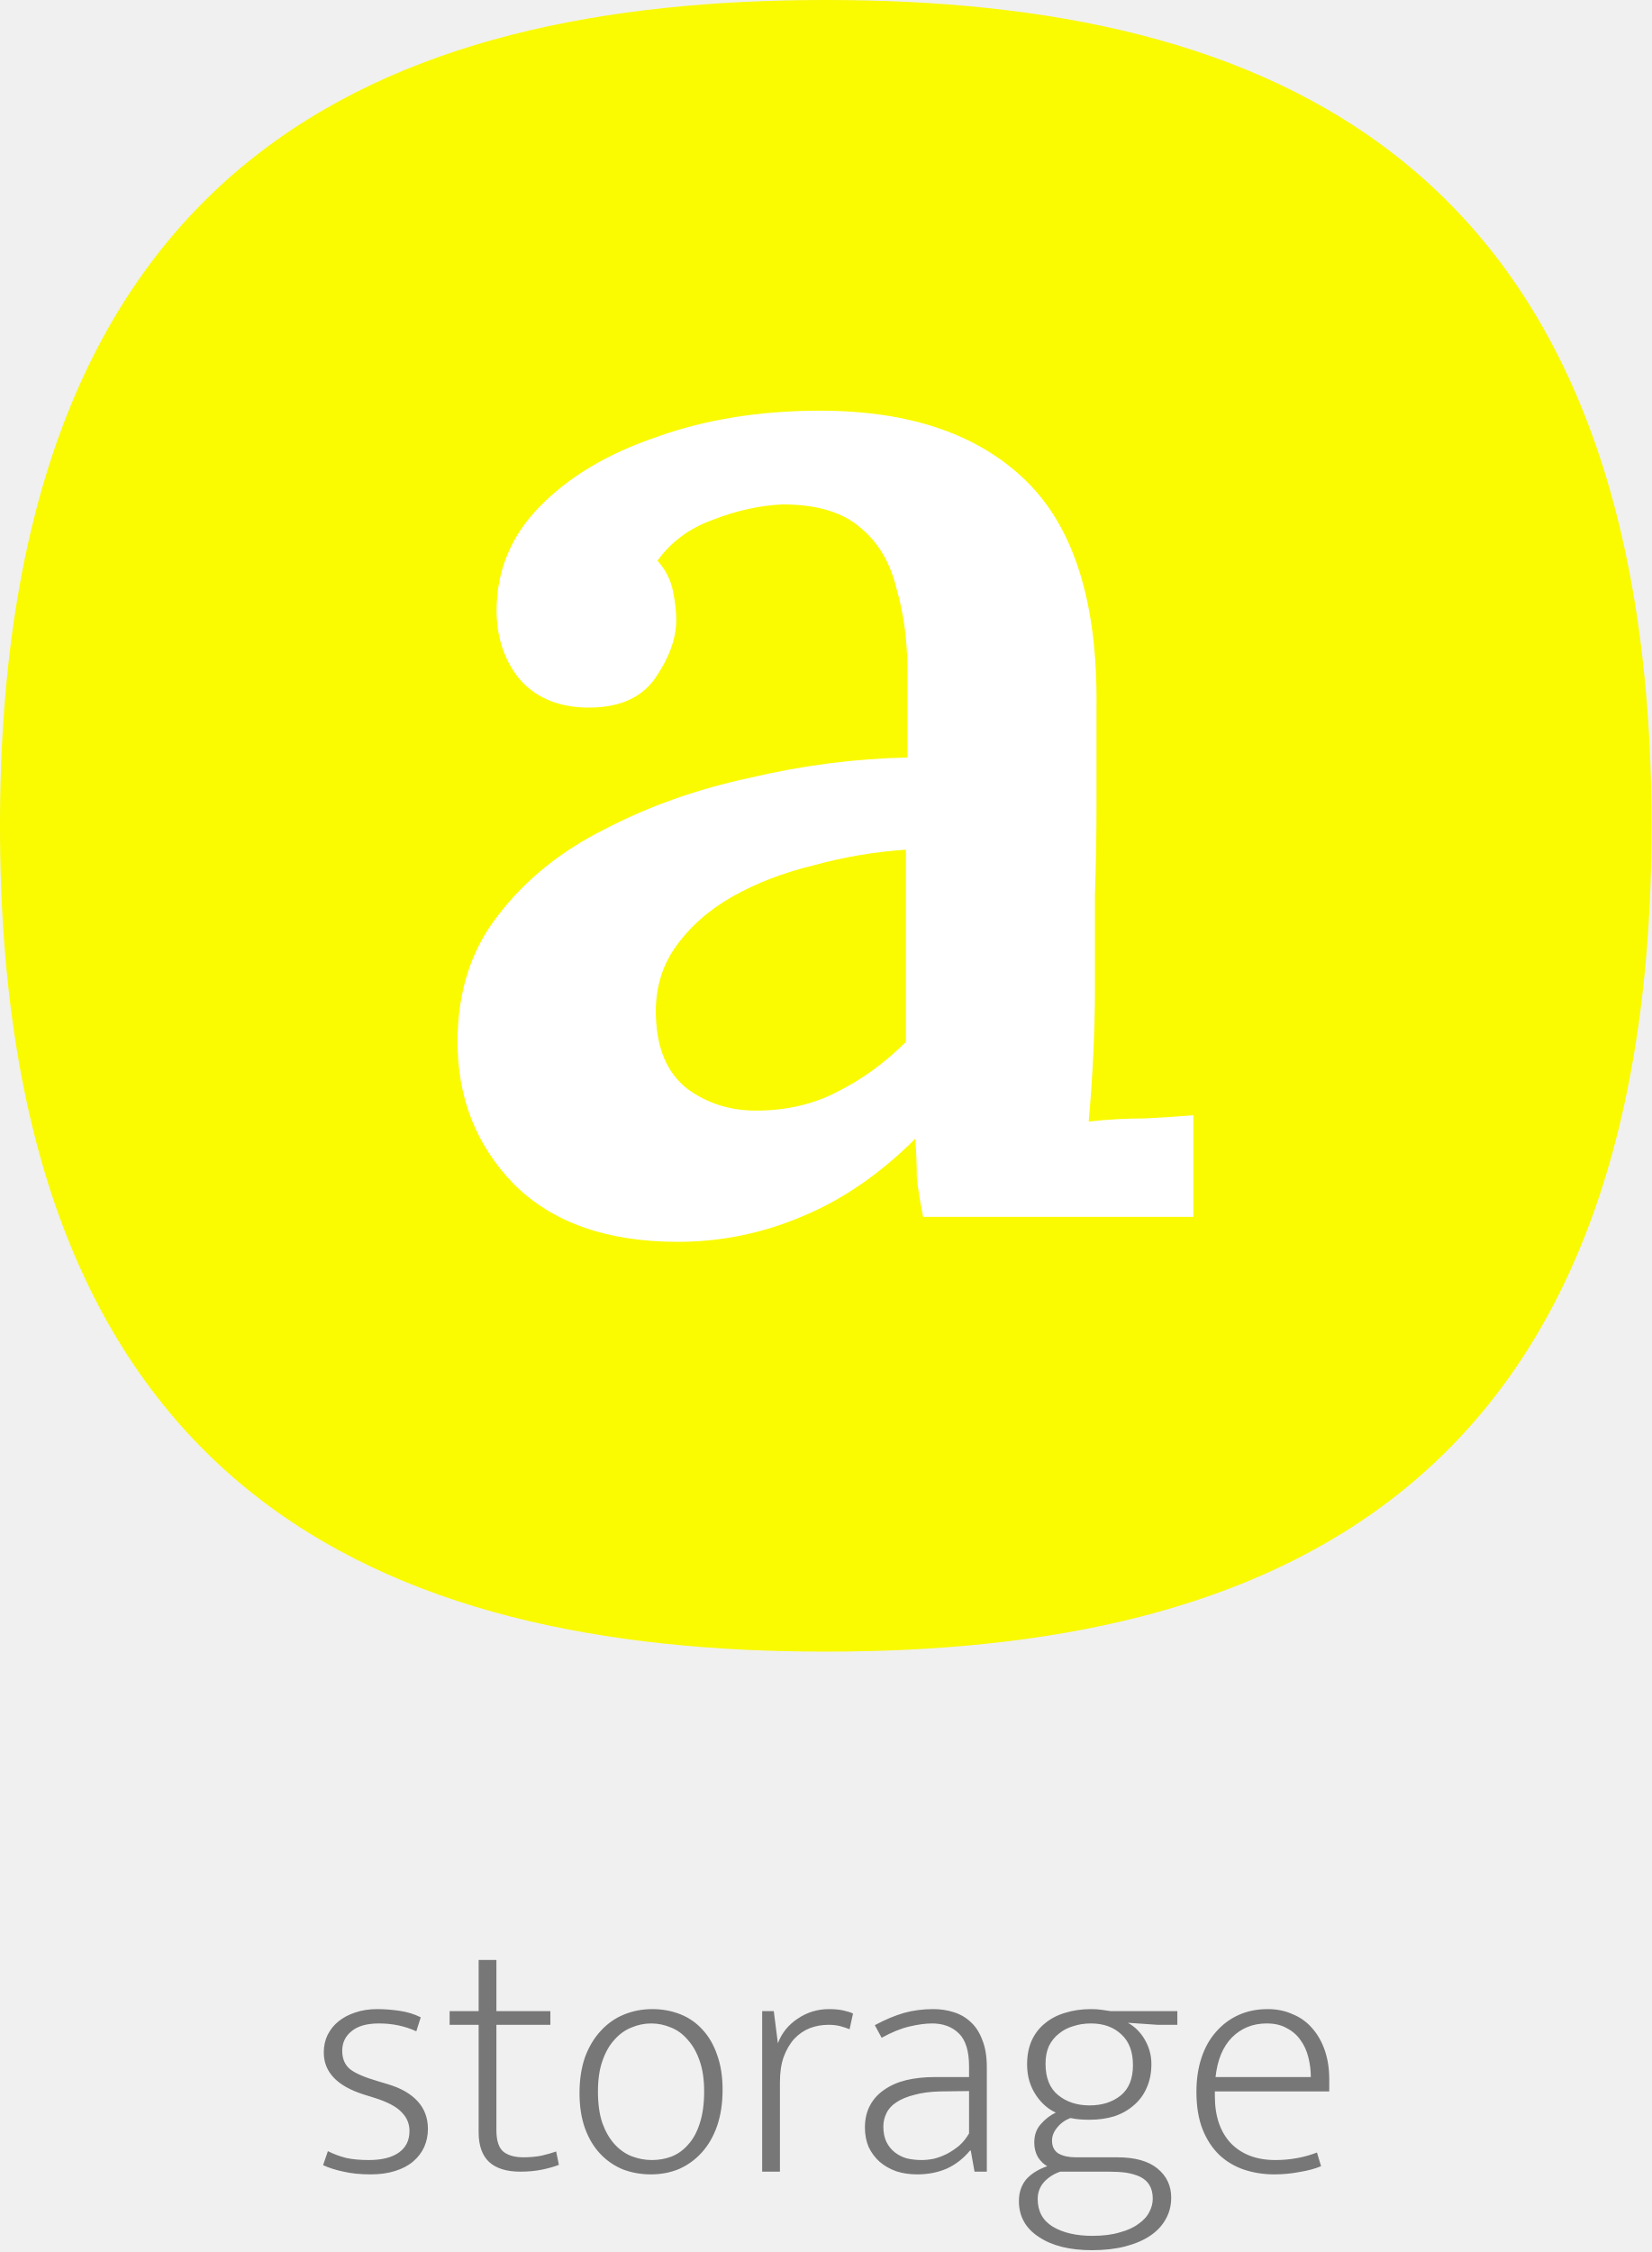
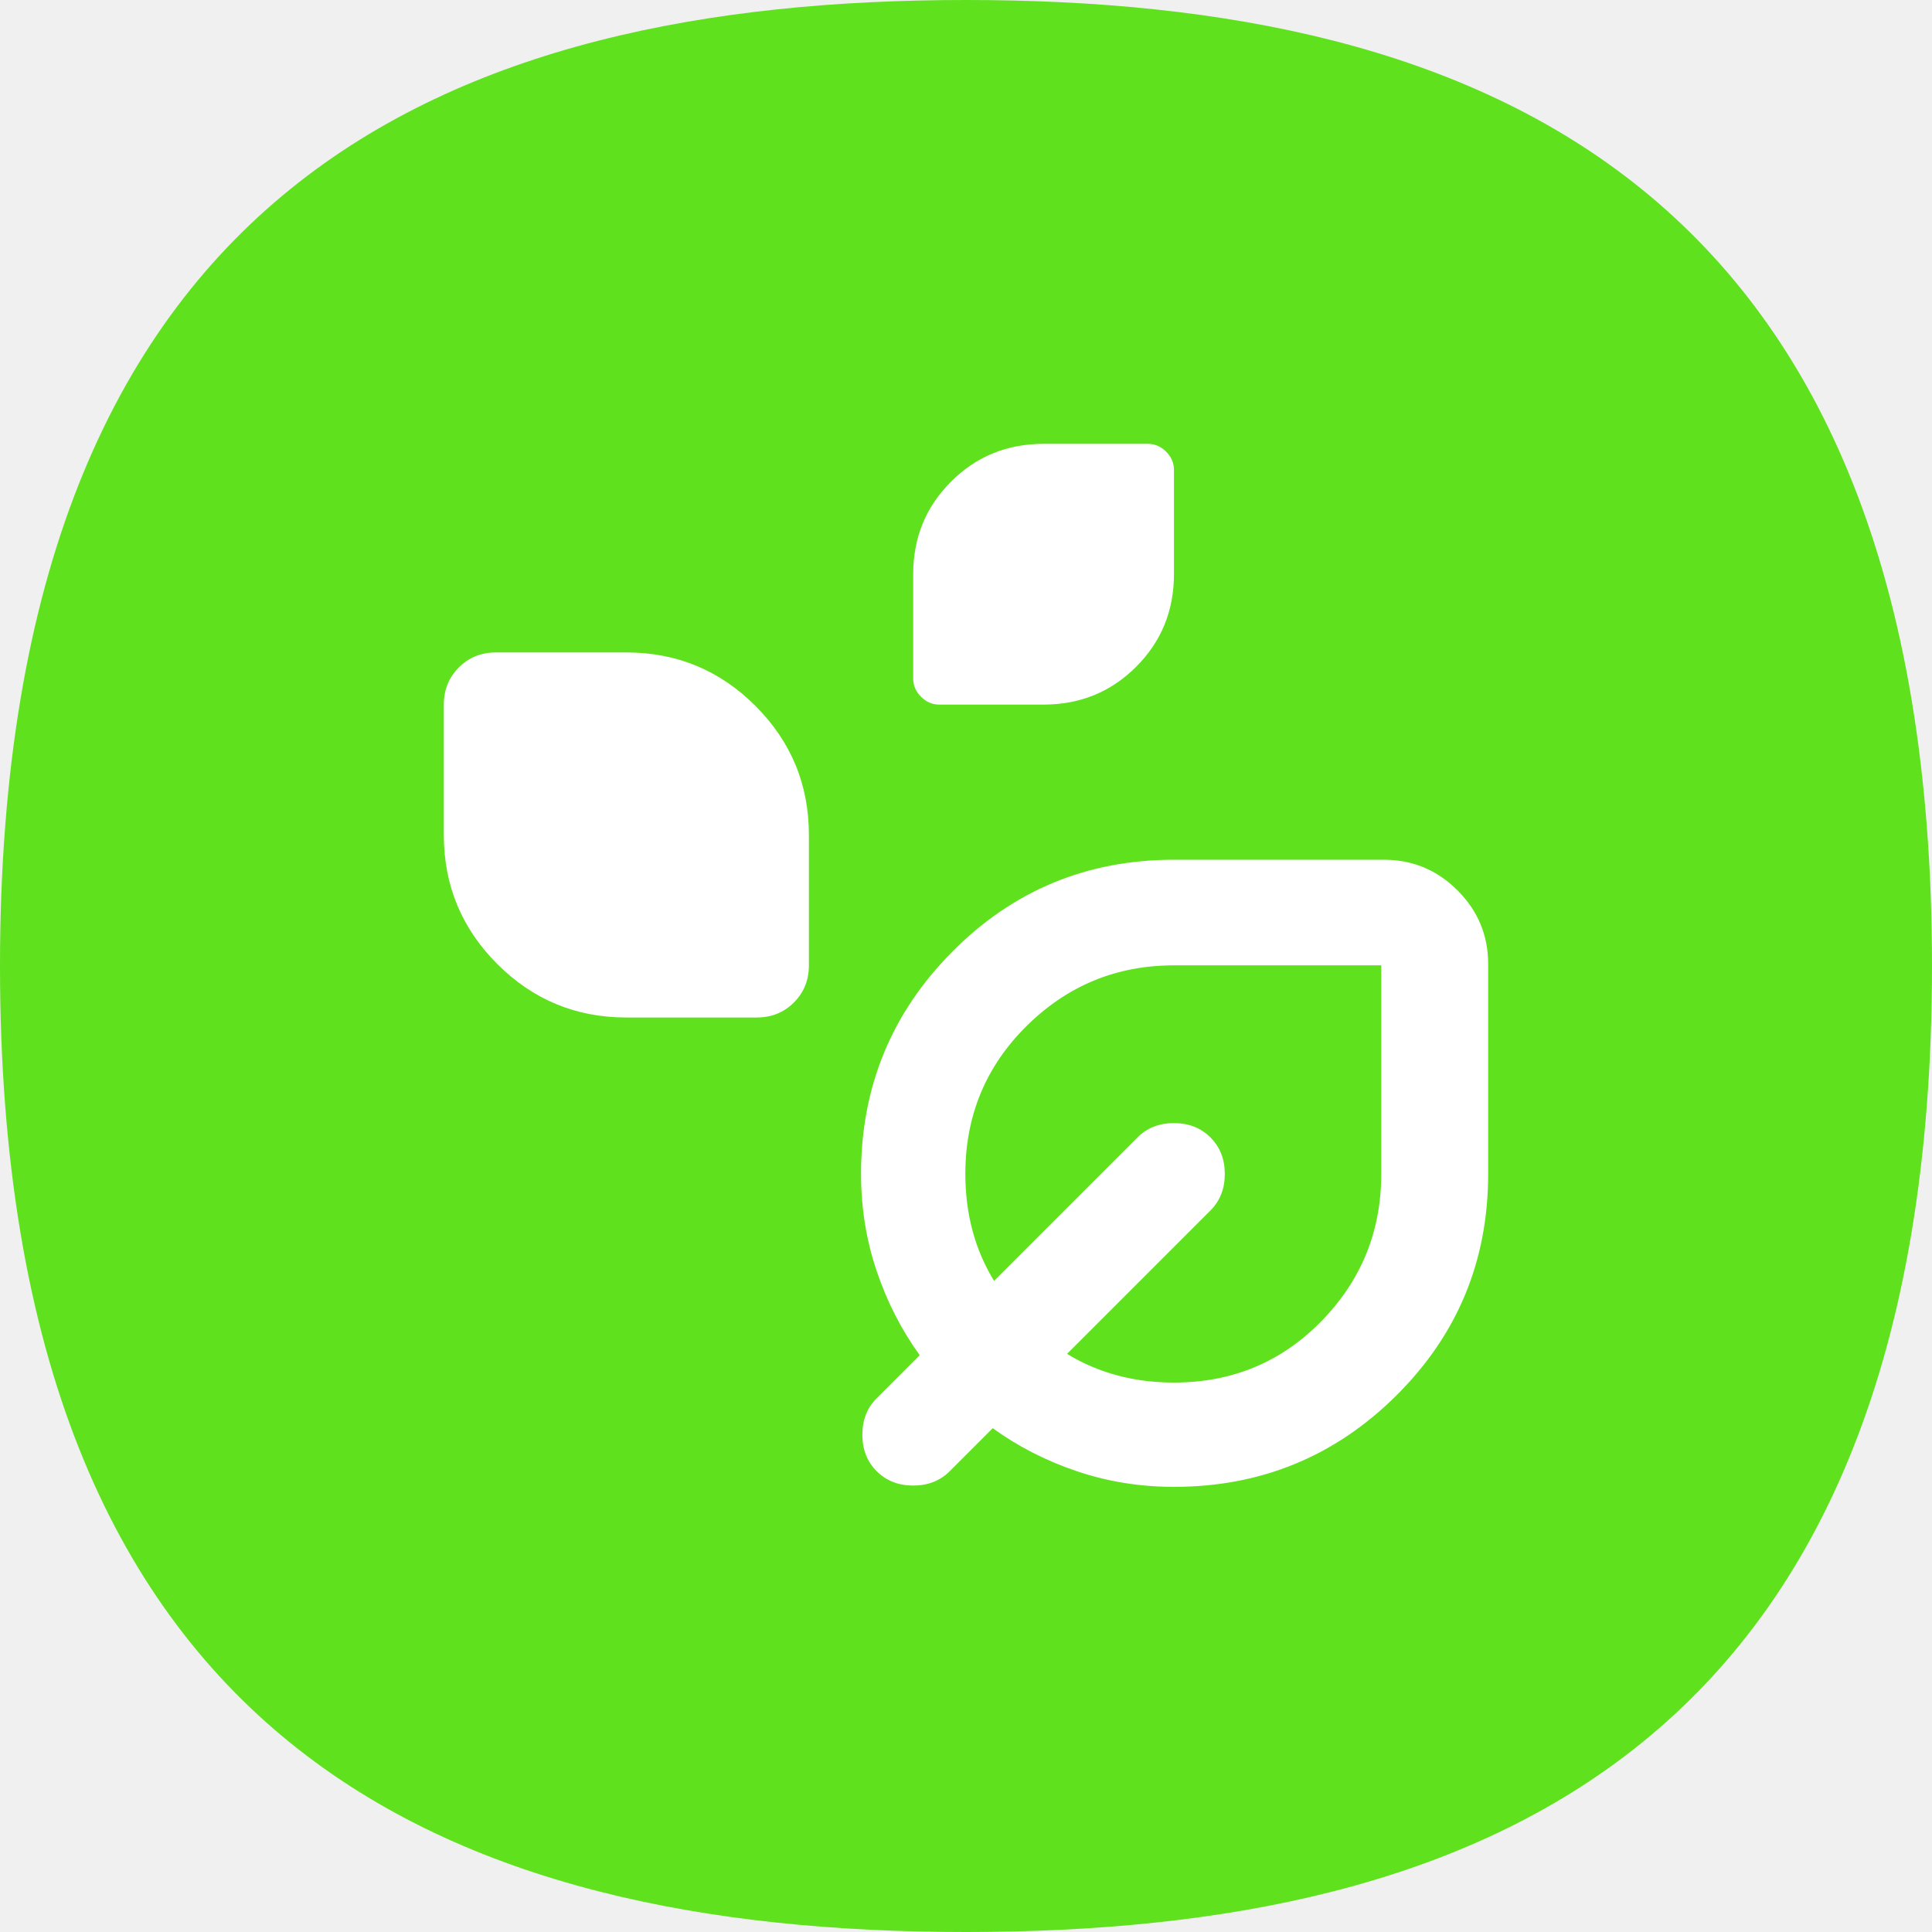
- <svg xmlns="http://www.w3.org/2000/svg" height="140" viewBox="0 0 740 1009" fill="none">
-   <path d="M186.536 910.117C181.436 907.771 175.877 906.598 169.859 906.598C164.351 906.598 160.22 907.771 157.466 910.117C154.712 912.361 153.335 915.268 153.335 918.838C153.335 922.408 154.508 925.162 156.854 927.1C159.2 928.936 163.331 930.721 169.247 932.455L173.837 933.832C179.651 935.566 184.088 938.116 187.148 941.482C190.208 944.848 191.738 948.979 191.738 953.875C191.738 956.731 191.177 959.434 190.055 961.984C188.933 964.432 187.301 966.574 185.159 968.41C183.017 970.246 180.314 971.674 177.05 972.694C173.888 973.714 170.216 974.224 166.034 974.224C161.444 974.224 157.415 973.816 153.947 973C150.479 972.286 147.419 971.317 144.767 970.093L146.909 963.82C149.561 965.146 152.315 966.166 155.171 966.88C158.027 967.492 161.393 967.798 165.269 967.798C171.083 967.798 175.571 966.676 178.733 964.432C181.895 962.188 183.476 958.975 183.476 954.793C183.476 951.529 182.303 948.724 179.957 946.378C177.713 943.93 173.684 941.788 167.87 939.952L162.974 938.422C151.04 934.648 145.073 928.375 145.073 919.603C145.073 916.747 145.634 914.146 146.756 911.8C147.98 909.352 149.612 907.312 151.652 905.68C153.794 903.946 156.293 902.62 159.149 901.702C162.107 900.682 165.371 900.172 168.941 900.172C172.205 900.172 175.571 900.427 179.039 900.937C182.507 901.447 185.669 902.416 188.525 903.844L186.536 910.117ZM246.593 907.21H222.419V954.334C222.419 959.128 223.49 962.392 225.632 964.126C227.774 965.758 230.732 966.574 234.506 966.574C237.464 966.574 240.218 966.319 242.768 965.809C245.318 965.197 247.46 964.585 249.194 963.973L250.418 969.94C248.378 970.756 245.879 971.47 242.921 972.082C239.963 972.694 236.699 973 233.129 973C227.009 973 222.368 971.572 219.206 968.716C216.044 965.758 214.463 961.321 214.463 955.405V907.21H201.458V901.09H214.463V878.14H222.419V901.09H246.593V907.21ZM323.766 936.28C323.766 942.298 322.95 947.704 321.318 952.498C319.686 957.19 317.391 961.168 314.433 964.432C311.577 967.594 308.211 970.042 304.335 971.776C300.459 973.408 296.226 974.224 291.636 974.224C287.148 974.224 282.915 973.459 278.937 971.929C275.061 970.297 271.695 967.951 268.839 964.891C265.983 961.831 263.739 958.057 262.107 953.569C260.475 948.979 259.659 943.726 259.659 937.81C259.659 931.792 260.475 926.437 262.107 921.745C263.841 917.053 266.187 913.126 269.145 909.964C272.103 906.7 275.571 904.252 279.549 902.62C283.527 900.988 287.76 900.172 292.248 900.172C296.736 900.172 300.918 900.937 304.794 902.467C308.67 903.997 311.985 906.292 314.739 909.352C317.595 912.412 319.788 916.186 321.318 920.674C322.95 925.162 323.766 930.364 323.766 936.28ZM315.504 937.045C315.504 931.741 314.841 927.202 313.515 923.428C312.189 919.552 310.404 916.39 308.16 913.942C306.018 911.392 303.519 909.556 300.663 908.434C297.807 907.21 294.849 906.598 291.789 906.598C288.729 906.598 285.771 907.21 282.915 908.434C280.059 909.556 277.509 911.392 275.265 913.942C273.021 916.39 271.236 919.552 269.91 923.428C268.584 927.202 267.921 931.741 267.921 937.045C267.921 942.655 268.584 947.398 269.91 951.274C271.338 955.15 273.174 958.312 275.418 960.76C277.662 963.208 280.212 964.993 283.068 966.115C286.026 967.237 289.035 967.798 292.095 967.798C295.155 967.798 298.062 967.288 300.816 966.268C303.672 965.146 306.171 963.361 308.313 960.913C310.557 958.465 312.291 955.303 313.515 951.427C314.841 947.449 315.504 942.655 315.504 937.045ZM341.503 973V901.09H346.705L348.541 915.472C350.275 910.882 353.233 907.21 357.415 904.456C361.597 901.6 366.289 900.172 371.491 900.172C373.939 900.172 376.081 900.376 377.917 900.784C379.753 901.192 381.181 901.651 382.201 902.161L380.671 909.199C379.447 908.689 378.07 908.23 376.54 907.822C375.01 907.414 373.225 907.21 371.185 907.21C368.227 907.21 365.422 907.72 362.77 908.74C360.22 909.76 357.925 911.341 355.885 913.483C353.947 915.625 352.366 918.328 351.142 921.592C350.02 924.754 349.459 928.528 349.459 932.914V973H341.503ZM391.973 907.363C396.767 904.813 401.153 902.977 405.131 901.855C409.211 900.733 413.546 900.172 418.136 900.172C421.4 900.172 424.46 900.631 427.316 901.549C430.274 902.467 432.824 903.946 434.966 905.986C437.21 908.026 438.944 910.729 440.168 914.095C441.494 917.359 442.157 921.388 442.157 926.182V973H436.649L434.966 963.514H434.66C431.702 967.084 428.234 969.787 424.256 971.623C420.278 973.357 415.841 974.224 410.945 974.224C407.579 974.224 404.468 973.765 401.612 972.847C398.756 971.827 396.257 970.399 394.115 968.563C392.075 966.727 390.443 964.534 389.219 961.984C388.097 959.332 387.536 956.425 387.536 953.263C387.536 949.489 388.301 946.174 389.831 943.318C391.361 940.462 393.503 938.116 396.257 936.28C399.011 934.342 402.275 932.914 406.049 931.996C409.925 931.078 414.209 930.619 418.901 930.619H434.201V925.876C434.201 918.94 432.671 913.993 429.611 911.035C426.551 908.077 422.573 906.598 417.677 906.598C414.719 906.598 411.302 907.057 407.426 907.975C403.55 908.893 399.419 910.576 395.033 913.024L391.973 907.363ZM434.201 936.892L421.502 937.045C416.912 937.147 412.985 937.657 409.721 938.575C406.457 939.391 403.754 940.513 401.612 941.941C399.572 943.267 398.093 944.899 397.175 946.837C396.257 948.673 395.798 950.662 395.798 952.804C395.798 955.456 396.257 957.751 397.175 959.689C398.093 961.525 399.317 963.055 400.847 964.279C402.377 965.503 404.162 966.421 406.202 967.033C408.344 967.543 410.588 967.798 412.934 967.798C414.77 967.798 416.657 967.594 418.595 967.186C420.533 966.676 422.42 965.962 424.256 965.044C426.194 964.024 428.03 962.8 429.764 961.372C431.498 959.842 432.977 958.006 434.201 955.864V936.892ZM460.208 924.958C460.208 920.98 460.871 917.461 462.197 914.401C463.625 911.239 465.614 908.638 468.164 906.598C470.714 904.456 473.723 902.875 477.191 901.855C480.761 900.733 484.637 900.172 488.819 900.172C490.655 900.172 492.236 900.274 493.562 900.478C494.99 900.682 496.367 900.886 497.693 901.09H527.528V907.21H518.654L505.343 906.292C508.505 908.026 511.055 910.576 512.993 913.942C514.931 917.308 515.9 920.929 515.9 924.805C515.9 928.783 515.186 932.353 513.758 935.515C512.432 938.575 510.494 941.176 507.944 943.318C505.496 945.46 502.589 947.092 499.223 948.214C495.857 949.234 492.185 949.744 488.207 949.744C486.779 949.744 485.351 949.693 483.923 949.591C482.597 949.489 481.169 949.285 479.639 948.979C477.191 949.897 475.202 951.325 473.672 953.263C472.142 955.099 471.377 957.037 471.377 959.077C471.377 961.729 472.346 963.667 474.284 964.891C476.324 966.013 478.874 966.574 481.934 966.574H500.6C508.556 966.574 514.574 968.257 518.654 971.623C522.734 974.989 524.774 979.324 524.774 984.628C524.774 988.198 523.958 991.411 522.326 994.267C520.694 997.225 518.348 999.724 515.288 1001.76C512.228 1003.8 508.505 1005.39 504.119 1006.51C499.733 1007.63 494.786 1008.19 489.278 1008.19C479.282 1008.19 471.326 1006.2 465.41 1002.22C459.494 998.347 456.536 992.992 456.536 986.158C456.536 982.384 457.607 979.171 459.749 976.519C461.993 973.969 465.155 971.98 469.235 970.552C467.705 969.736 466.328 968.41 465.104 966.574C463.982 964.636 463.421 962.443 463.421 959.995C463.421 956.629 464.39 953.875 466.328 951.733C468.266 949.489 470.51 947.755 473.06 946.531C471.428 945.817 469.847 944.797 468.317 943.471C466.787 942.145 465.41 940.564 464.186 938.728C462.962 936.892 461.993 934.852 461.279 932.608C460.565 930.262 460.208 927.712 460.208 924.958ZM475.049 973C472.091 974.02 469.643 975.601 467.705 977.743C465.869 979.885 464.951 982.384 464.951 985.24C464.951 990.748 467.195 994.879 471.683 997.633C476.273 1000.39 482.189 1001.76 489.431 1001.76C494.225 1001.76 498.305 1001.25 501.671 1000.23C505.139 999.316 507.944 998.041 510.086 996.409C512.33 994.879 513.962 993.094 514.982 991.054C516.002 989.116 516.512 987.127 516.512 985.087C516.512 982.639 516.002 980.599 514.982 978.967C514.064 977.437 512.687 976.213 510.851 975.295C509.117 974.479 507.026 973.867 504.578 973.459C502.232 973.153 499.631 973 496.775 973H475.049ZM507.638 925.264C507.638 919.246 505.904 914.656 502.436 911.494C498.968 908.23 494.429 906.598 488.819 906.598C485.963 906.598 483.311 907.006 480.863 907.822C478.415 908.536 476.273 909.658 474.437 911.188C472.601 912.616 471.122 914.452 470 916.696C468.98 918.94 468.47 921.592 468.47 924.652C468.47 930.976 470.357 935.668 474.131 938.728C477.905 941.788 482.597 943.318 488.207 943.318C493.817 943.318 498.458 941.839 502.13 938.881C505.802 935.923 507.638 931.384 507.638 925.264ZM595.592 937.045H544.337V939.187C544.337 948.163 546.734 955.201 551.528 960.301C556.424 965.299 563.054 967.798 571.418 967.798C578.048 967.798 584.27 966.676 590.084 964.432L591.92 970.552C589.268 971.674 586.055 972.541 582.281 973.153C578.609 973.867 574.835 974.224 570.959 974.224C566.165 974.224 561.626 973.51 557.342 972.082C553.16 970.654 549.488 968.461 546.326 965.503C543.164 962.443 540.665 958.618 538.829 954.028C536.993 949.336 536.075 943.726 536.075 937.198C536.075 931.588 536.84 926.488 538.37 921.898C539.9 917.308 542.093 913.432 544.949 910.27C547.805 907.006 551.171 904.507 555.047 902.773C558.923 901.039 563.258 900.172 568.052 900.172C572.132 900.172 575.855 900.937 579.221 902.467C582.689 903.895 585.596 905.986 587.942 908.74C590.39 911.494 592.277 914.809 593.603 918.685C594.929 922.561 595.592 926.845 595.592 931.537V937.045ZM587.33 930.619C587.33 927.661 586.973 924.754 586.259 921.898C585.545 918.94 584.372 916.339 582.74 914.095C581.21 911.851 579.17 910.066 576.62 908.74C574.172 907.312 571.163 906.598 567.593 906.598C561.371 906.598 556.169 908.689 551.987 912.871C547.907 917.053 545.459 922.969 544.643 930.619H587.33Z" fill="#777" />
-   <path d="M0 370C0 70 173 0 370 0C567 0 740 70 740 370C740 670 567 740 370 740C173 740 0 670 0 370Z" fill="#FAFA00" />
-   <path d="M413.6 545.2C412.2 538.2 411.267 532.367 410.8 527.7C410.8 522.567 410.567 516.733 410.1 510.2C394.233 526.067 377.2 537.733 359 545.2C341.267 552.667 322.833 556.4 303.7 556.4C271.967 556.4 247.467 547.767 230.2 530.5C213.4 513.233 205 492 205 466.8C205 444.4 211.067 425.5 223.2 410.1C235.333 394.233 251.2 381.4 270.8 371.6C290.4 361.333 312.1 353.633 335.9 348.5C359.7 342.9 383.267 339.867 406.6 339.4V300.9C406.6 287.367 404.967 275 401.7 263.8C398.9 252.133 393.533 243.033 385.6 236.5C377.667 229.5 366 226 350.6 226C340.333 226.467 329.833 228.8 319.1 233C308.833 236.733 300.667 242.8 294.6 251.2C298.333 255.4 300.667 260.067 301.6 265.2C302.533 269.867 303 274.067 303 277.8C303 286.2 299.733 295.067 293.2 304.4C286.667 313.267 276.167 317.467 261.7 317C249.1 316.533 239.3 312.1 232.3 303.7C225.767 295.3 222.5 285.267 222.5 273.6C222.5 255.867 228.8 240.467 241.4 227.4C254.467 213.867 271.967 203.367 293.9 195.9C315.833 187.967 340.333 184 367.4 184C407.533 184 438.333 194.5 459.8 215.5C481.267 236.5 491.767 270.1 491.3 316.3C491.3 332.633 491.3 347.567 491.3 361.1C491.3 374.167 491.067 387.467 490.6 401C490.6 414.067 490.6 428.767 490.6 445.1C490.6 452.1 490.367 460.967 489.9 471.7C489.433 481.967 488.733 492.233 487.8 502.5C496.2 501.567 504.6 501.1 513 501.1C521.867 500.633 529.1 500.167 534.7 499.7V545.2H413.6ZM405.9 380.7C391.9 381.633 378.133 383.967 364.6 387.7C351.067 390.967 338.933 395.633 328.2 401.7C317.467 407.767 308.833 415.467 302.3 424.8C296.233 433.667 293.433 443.933 293.9 455.6C294.367 470.067 299.033 480.8 307.9 487.8C316.767 494.333 327.033 497.6 338.7 497.6C352.233 497.6 364.367 494.8 375.1 489.2C386.3 483.6 396.567 476.133 405.9 466.8C405.9 462.133 405.9 457.233 405.9 452.1C405.9 446.967 405.9 441.833 405.9 436.7C405.9 430.167 405.9 422 405.9 412.2C405.9 402.4 405.9 391.9 405.9 380.7Z" fill="white" />
+ <svg xmlns="http://www.w3.org/2000/svg" width="100" height="100" viewBox="0 0 740 740" fill="#5FE11E">
+   <path d="M0 370C0 70 173 0 370 0C567 0 740 70 740 370C740 670 567 740 370 740C173 740 0 670 0 370Z" />
+   <path d="M359.763 269.875C357.099 269.875 354.769 268.876 352.772 266.879C350.774 264.881 349.775 262.551 349.775 259.888V219.938C349.775 205.955 354.603 194.137 364.257 184.482C373.912 174.827 385.73 170 399.713 170H439.663C442.326 170 444.657 170.999 446.654 172.996C448.652 174.994 449.65 177.324 449.65 179.988V219.938C449.65 233.92 444.823 245.739 435.169 255.393C425.514 265.048 413.695 269.875 399.713 269.875H359.763ZM239.913 389.725C220.603 389.725 204.124 382.901 190.474 369.251C176.825 355.601 170 339.122 170 319.813V269.875C170 264.216 171.914 259.471 175.743 255.643C179.571 251.814 184.315 249.9 189.975 249.9H239.913C259.222 249.9 275.701 256.725 289.351 270.375C303 284.024 309.825 300.504 309.825 319.813V369.75C309.825 375.41 307.911 380.154 304.082 383.983C300.254 387.811 295.51 389.725 289.85 389.725H239.913ZM449.65 569.501C436.667 569.501 424.265 567.503 412.447 563.508C400.628 559.513 389.892 554.02 380.237 547.029L363.758 563.508C360.096 567.17 355.435 569.001 349.775 569.001C344.116 569.001 339.455 567.17 335.793 563.508C332.131 559.846 330.3 555.185 330.3 549.526C330.3 543.866 332.131 539.205 335.793 535.543L352.272 519.064C345.281 509.409 339.788 498.672 335.793 486.854C331.798 475.035 329.8 462.634 329.8 449.65C329.8 416.359 341.452 387.978 364.757 364.507C388.061 341.036 416.359 329.301 449.65 329.301H530.05C541.036 329.301 550.441 333.213 558.265 341.036C566.088 348.86 570 358.265 570 369.251V449.65C570 482.942 558.265 511.24 534.794 534.544C511.323 557.849 482.942 569.501 449.65 569.501ZM449.65 529.551C471.956 529.551 490.766 521.727 506.08 506.08C521.394 490.433 529.051 471.623 529.051 449.65V369.75H449.65C427.678 369.75 408.868 377.491 393.221 392.971C377.574 408.452 369.75 427.345 369.75 449.65C369.75 457.308 370.666 464.548 372.497 471.373C374.328 478.198 377.074 484.607 380.737 490.599L435.668 435.668C439.33 432.006 443.991 430.175 449.65 430.175C455.31 430.175 459.971 432.006 463.633 435.668C467.295 439.33 469.126 443.991 469.126 449.65C469.126 455.31 467.295 459.971 463.633 463.633L408.702 518.564C414.694 522.226 421.103 524.973 427.928 526.804C434.752 528.635 441.993 529.551 449.65 529.551Z" fill="white" />
</svg>
